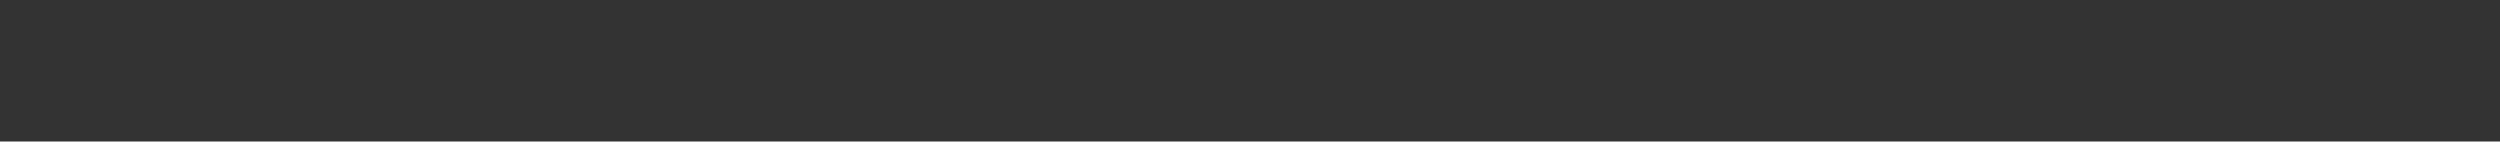
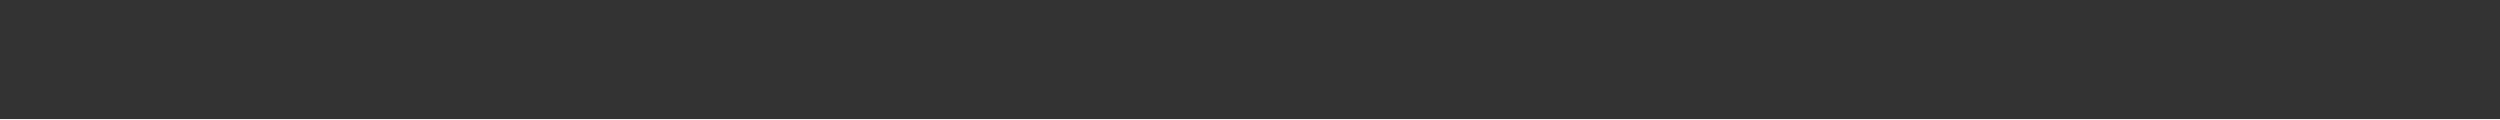
- <svg xmlns="http://www.w3.org/2000/svg" width="106px" height="6px" viewBox="0 0 106 6" version="1.1">
+ <svg xmlns="http://www.w3.org/2000/svg" width="84px" height="4px" viewBox="0 0 84 4" version="1.1">
  <defs />
  <g id="LANDING" stroke="none" stroke-width="1" fill="none" fill-rule="evenodd" stroke-linecap="square">
-     <g id="01.-Landing-" transform="translate(-587, -3533)" stroke="#333333" stroke-width="6">
-       <path d="M590,3536 L690,3536" id="Line" />
+     <g id="01.-Landing-" transform="translate(-598, -1704)" stroke="#333333" stroke-width="4">
+       <path d="M600,1706 L680,1706" id="Line" />
    </g>
  </g>
</svg>
